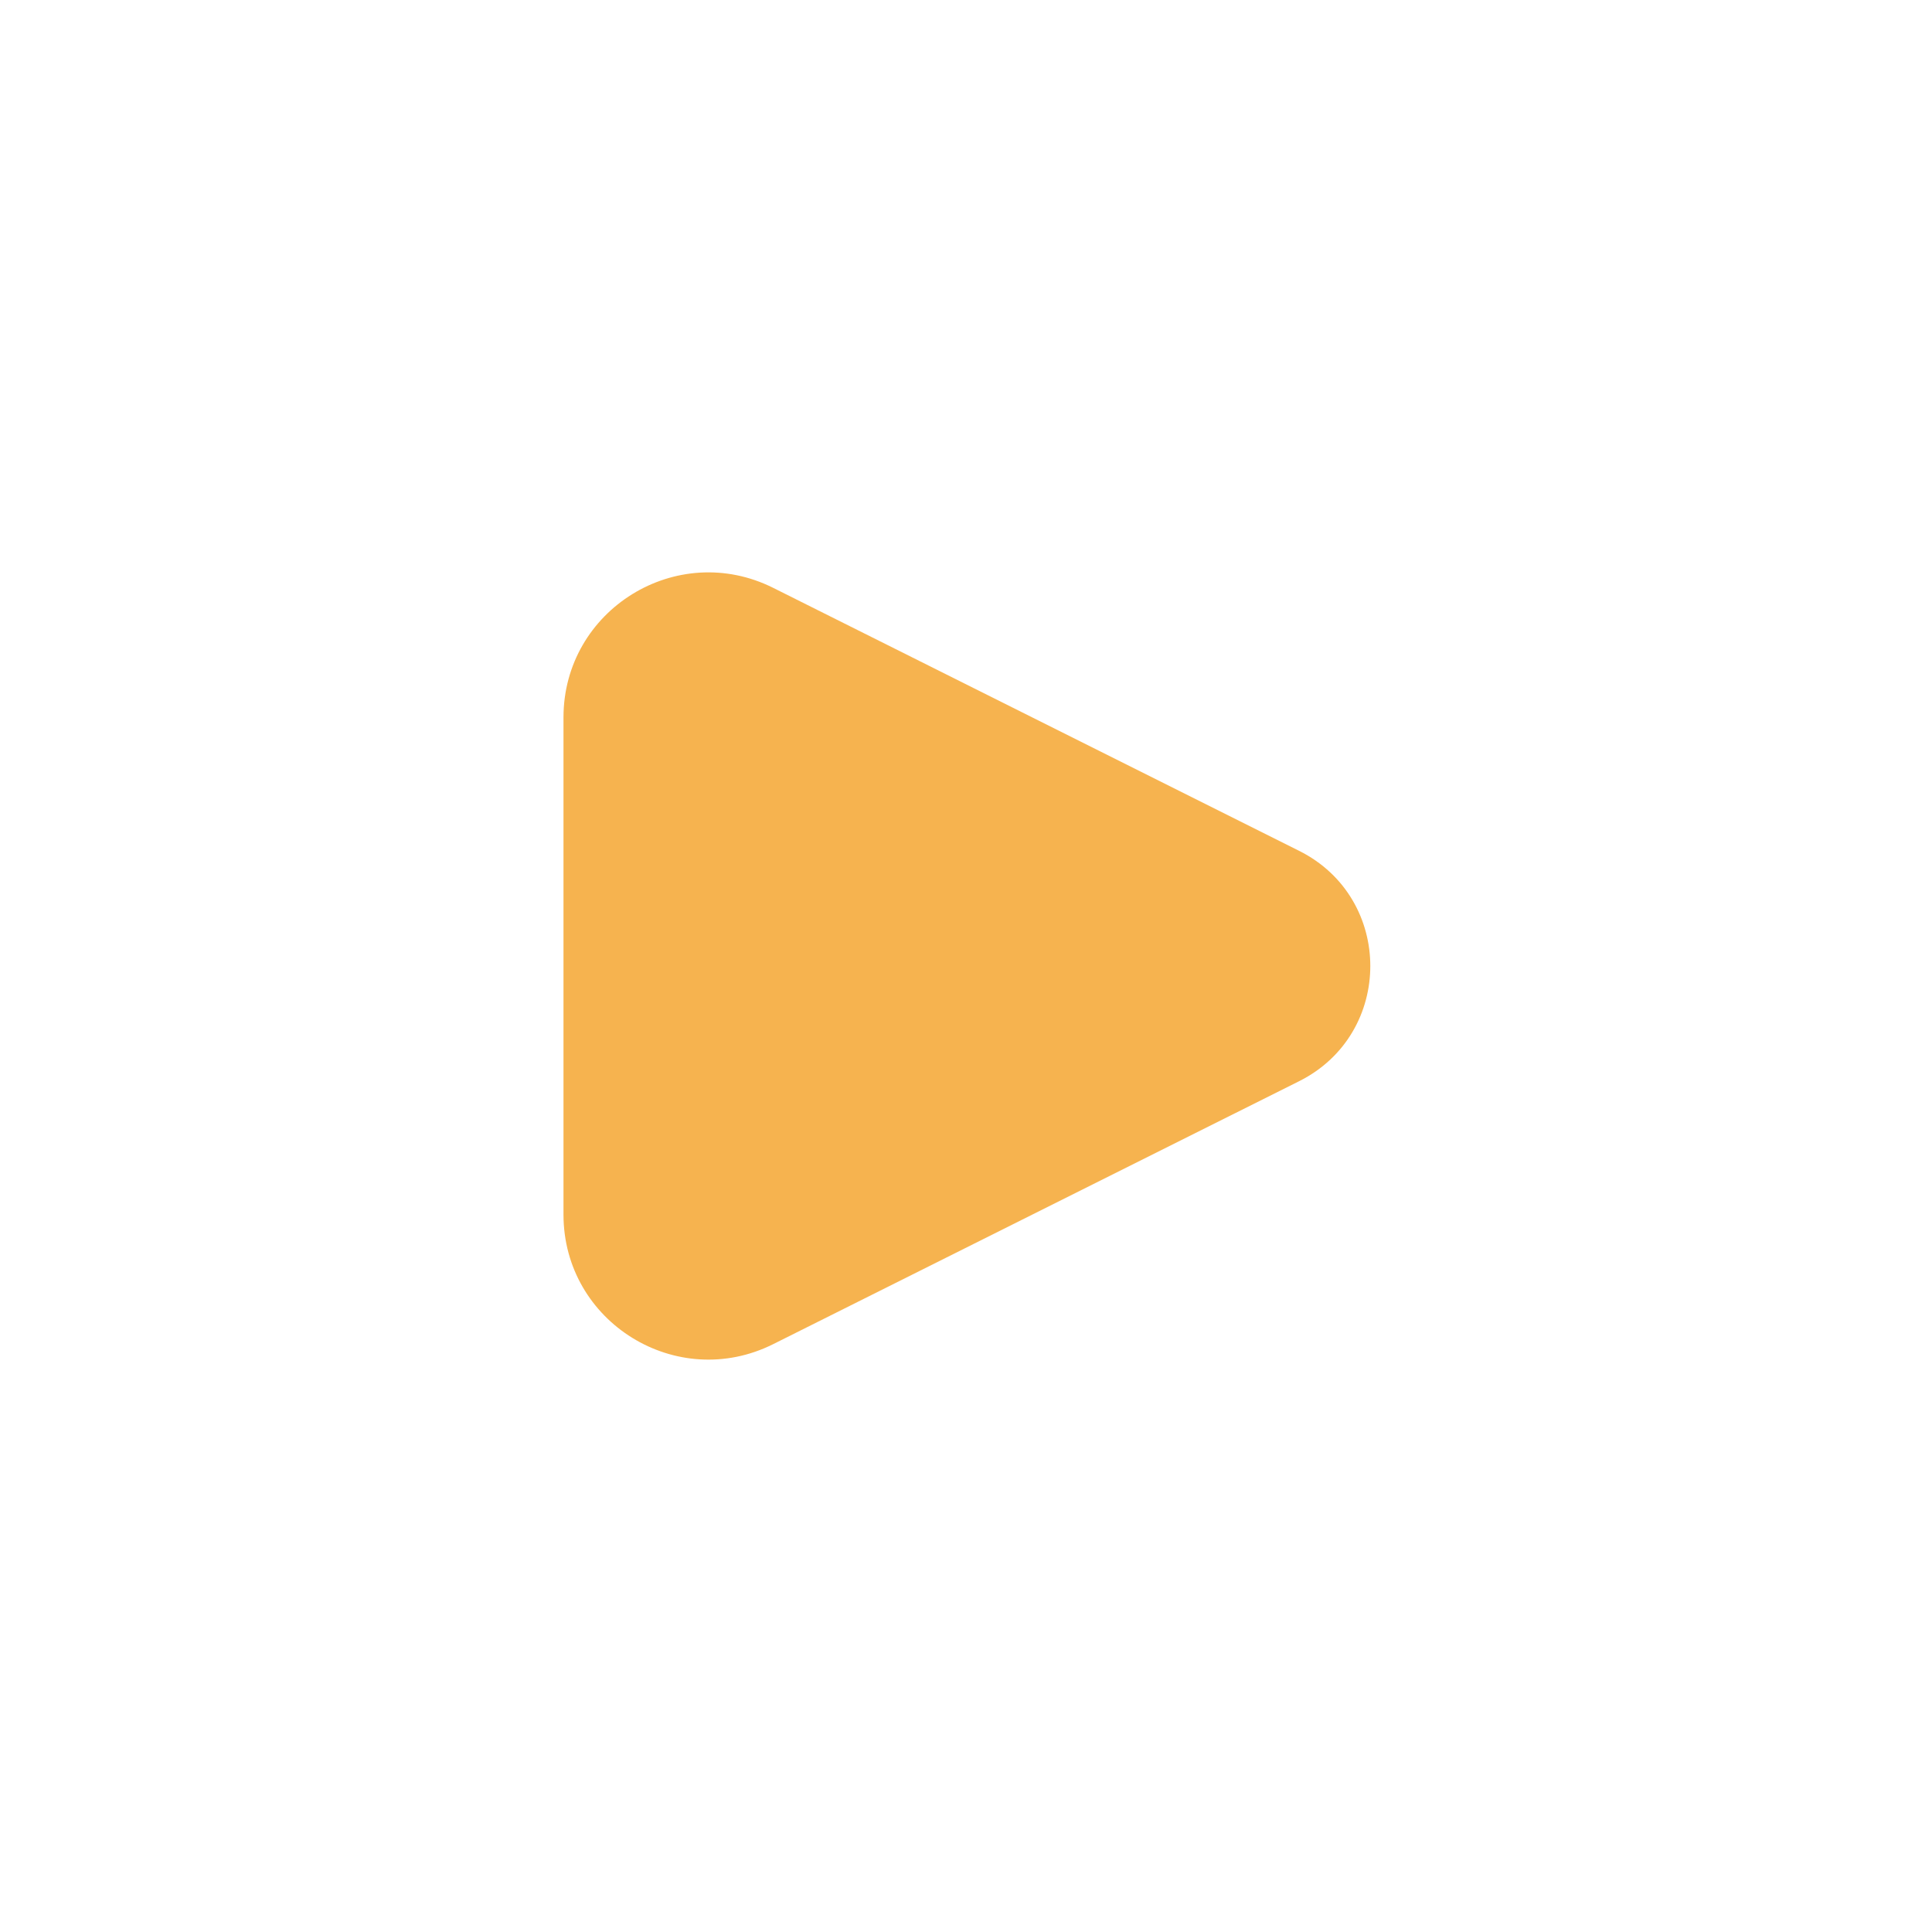
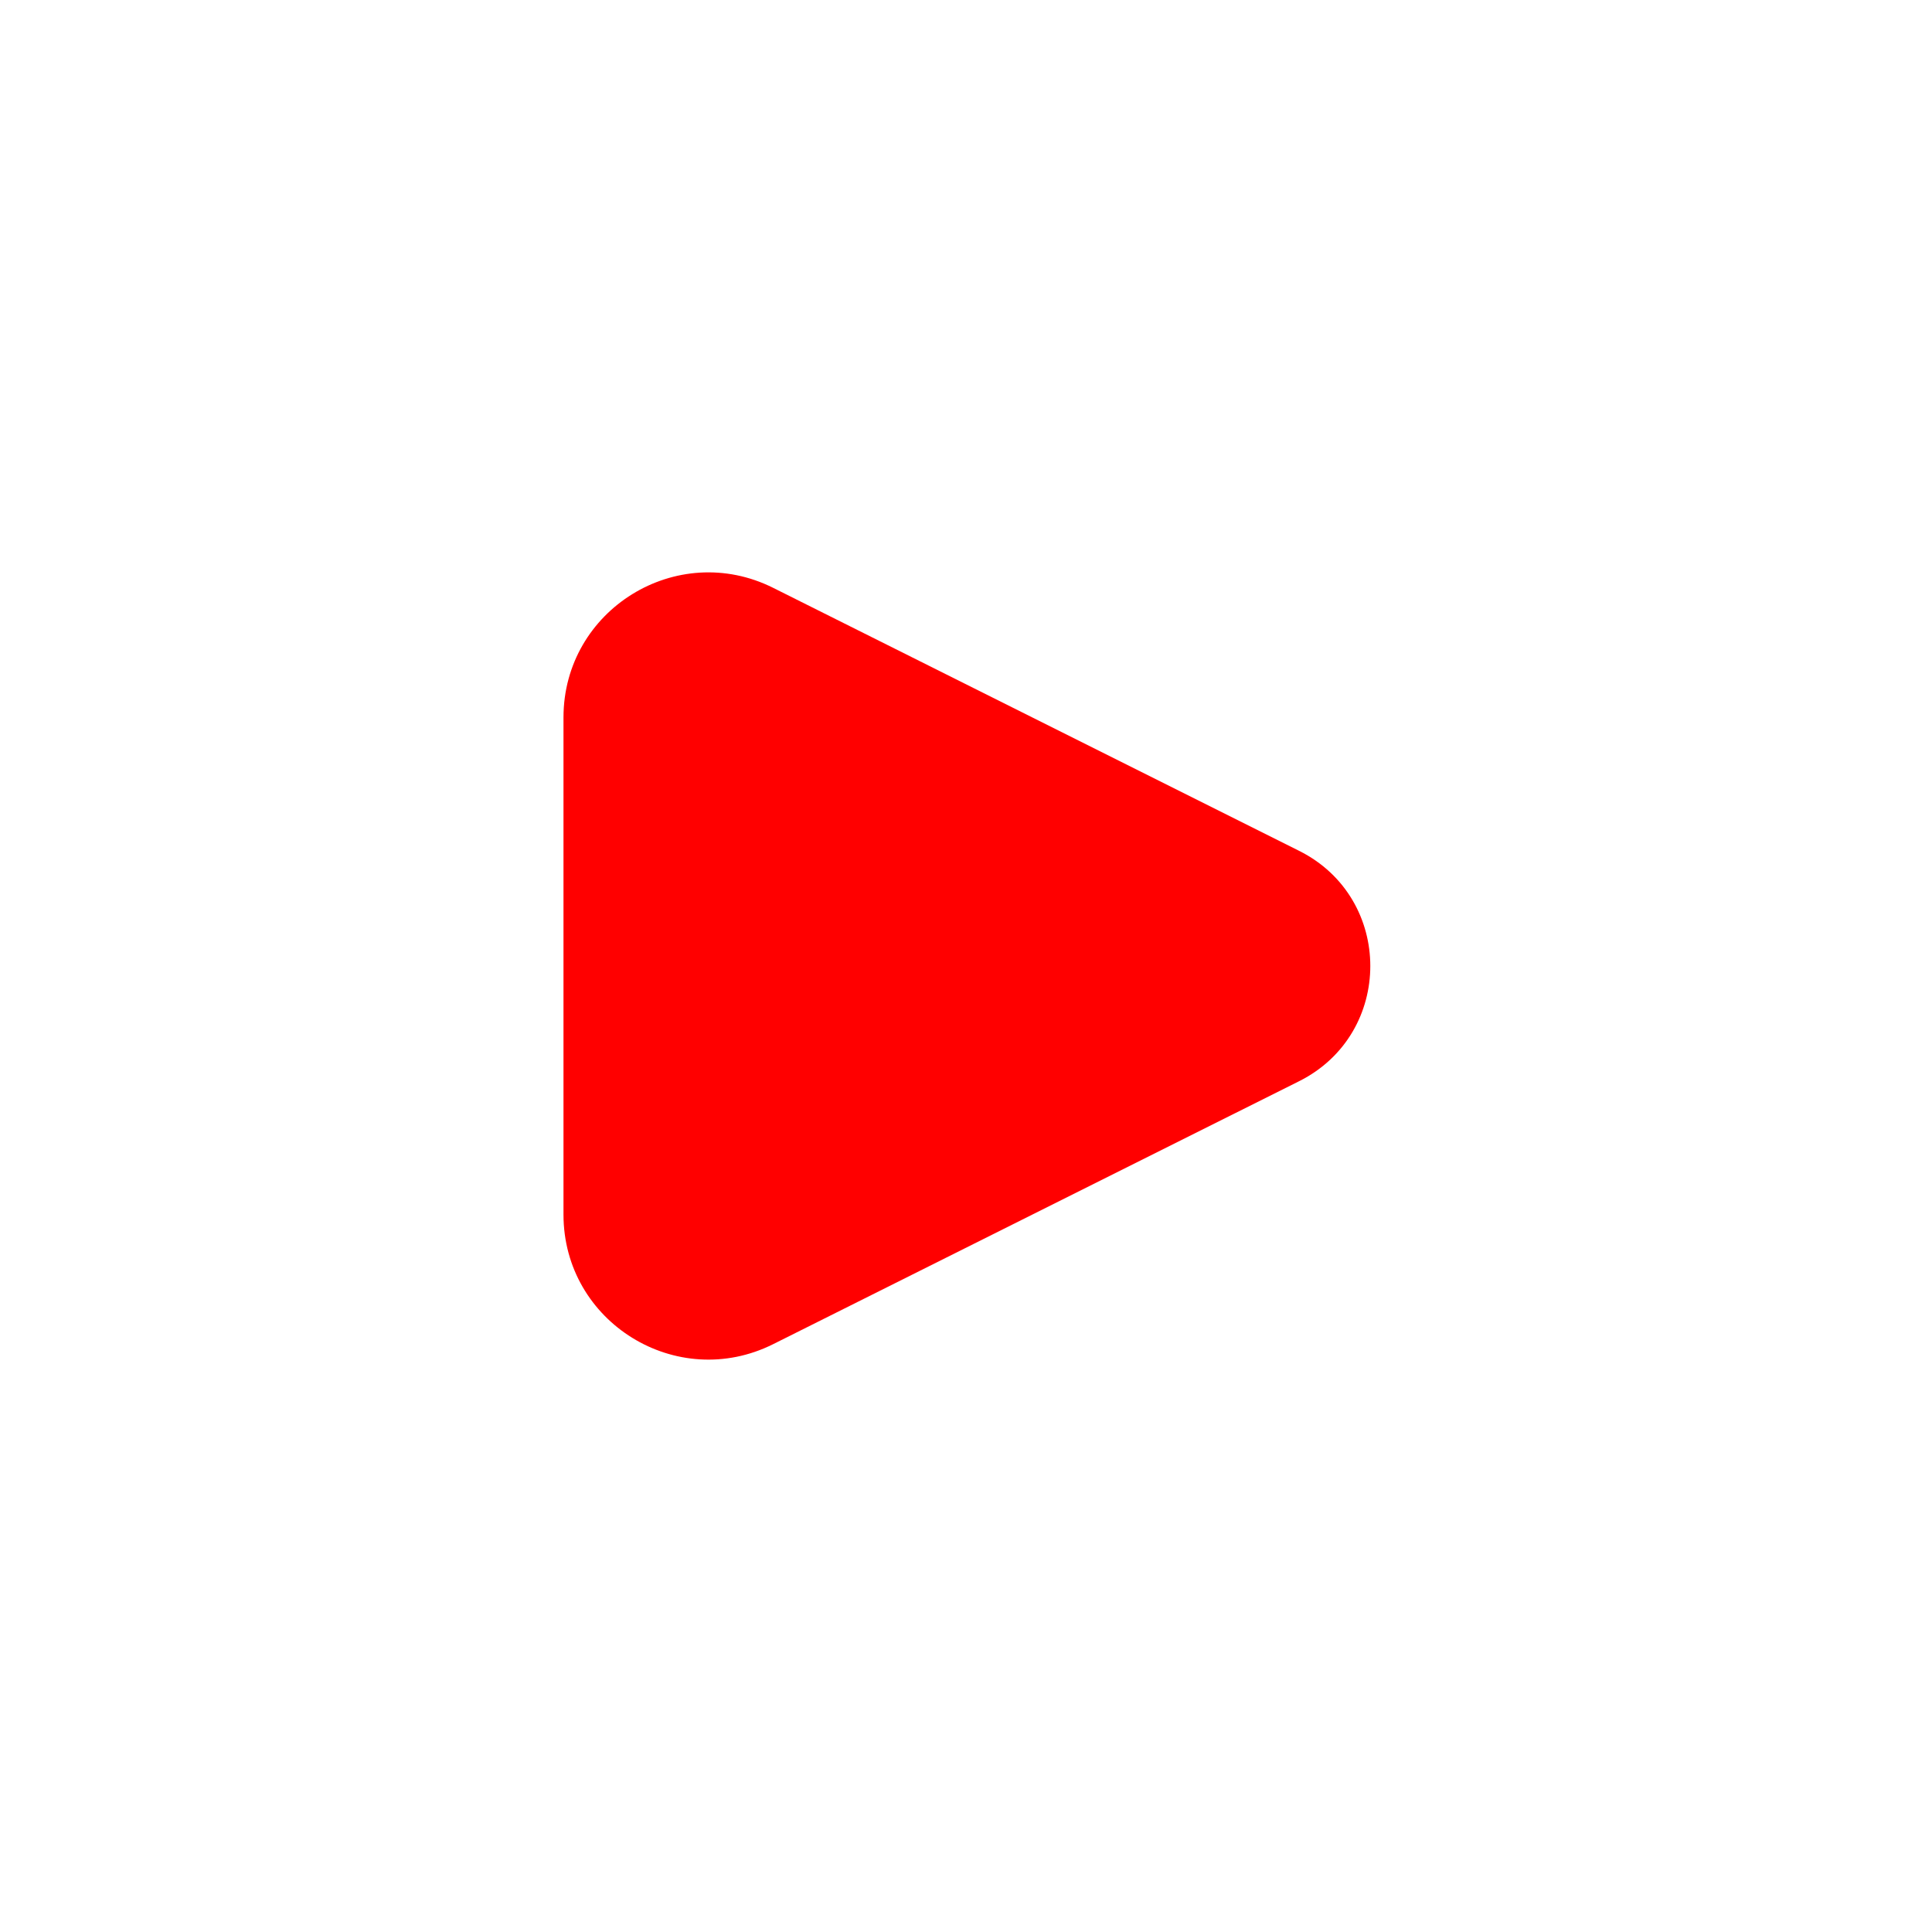
<svg xmlns="http://www.w3.org/2000/svg" width="47" height="47" viewBox="0 0 47 47" fill="none">
-   <path d="M31.603 20.698L18.81 14.301C16.466 13.129 13.708 14.833 13.708 17.454V29.547C13.708 32.167 16.466 33.871 18.81 32.699L31.603 26.303C33.913 25.148 33.913 21.852 31.603 20.698Z" fill="#F6B34F" />
+   <path d="M31.603 20.698L18.81 14.301C16.466 13.129 13.708 14.833 13.708 17.454V29.547C13.708 32.167 16.466 33.871 18.81 32.699L31.603 26.303C33.913 25.148 33.913 21.852 31.603 20.698Z" fill="#FF0000" />
</svg>
